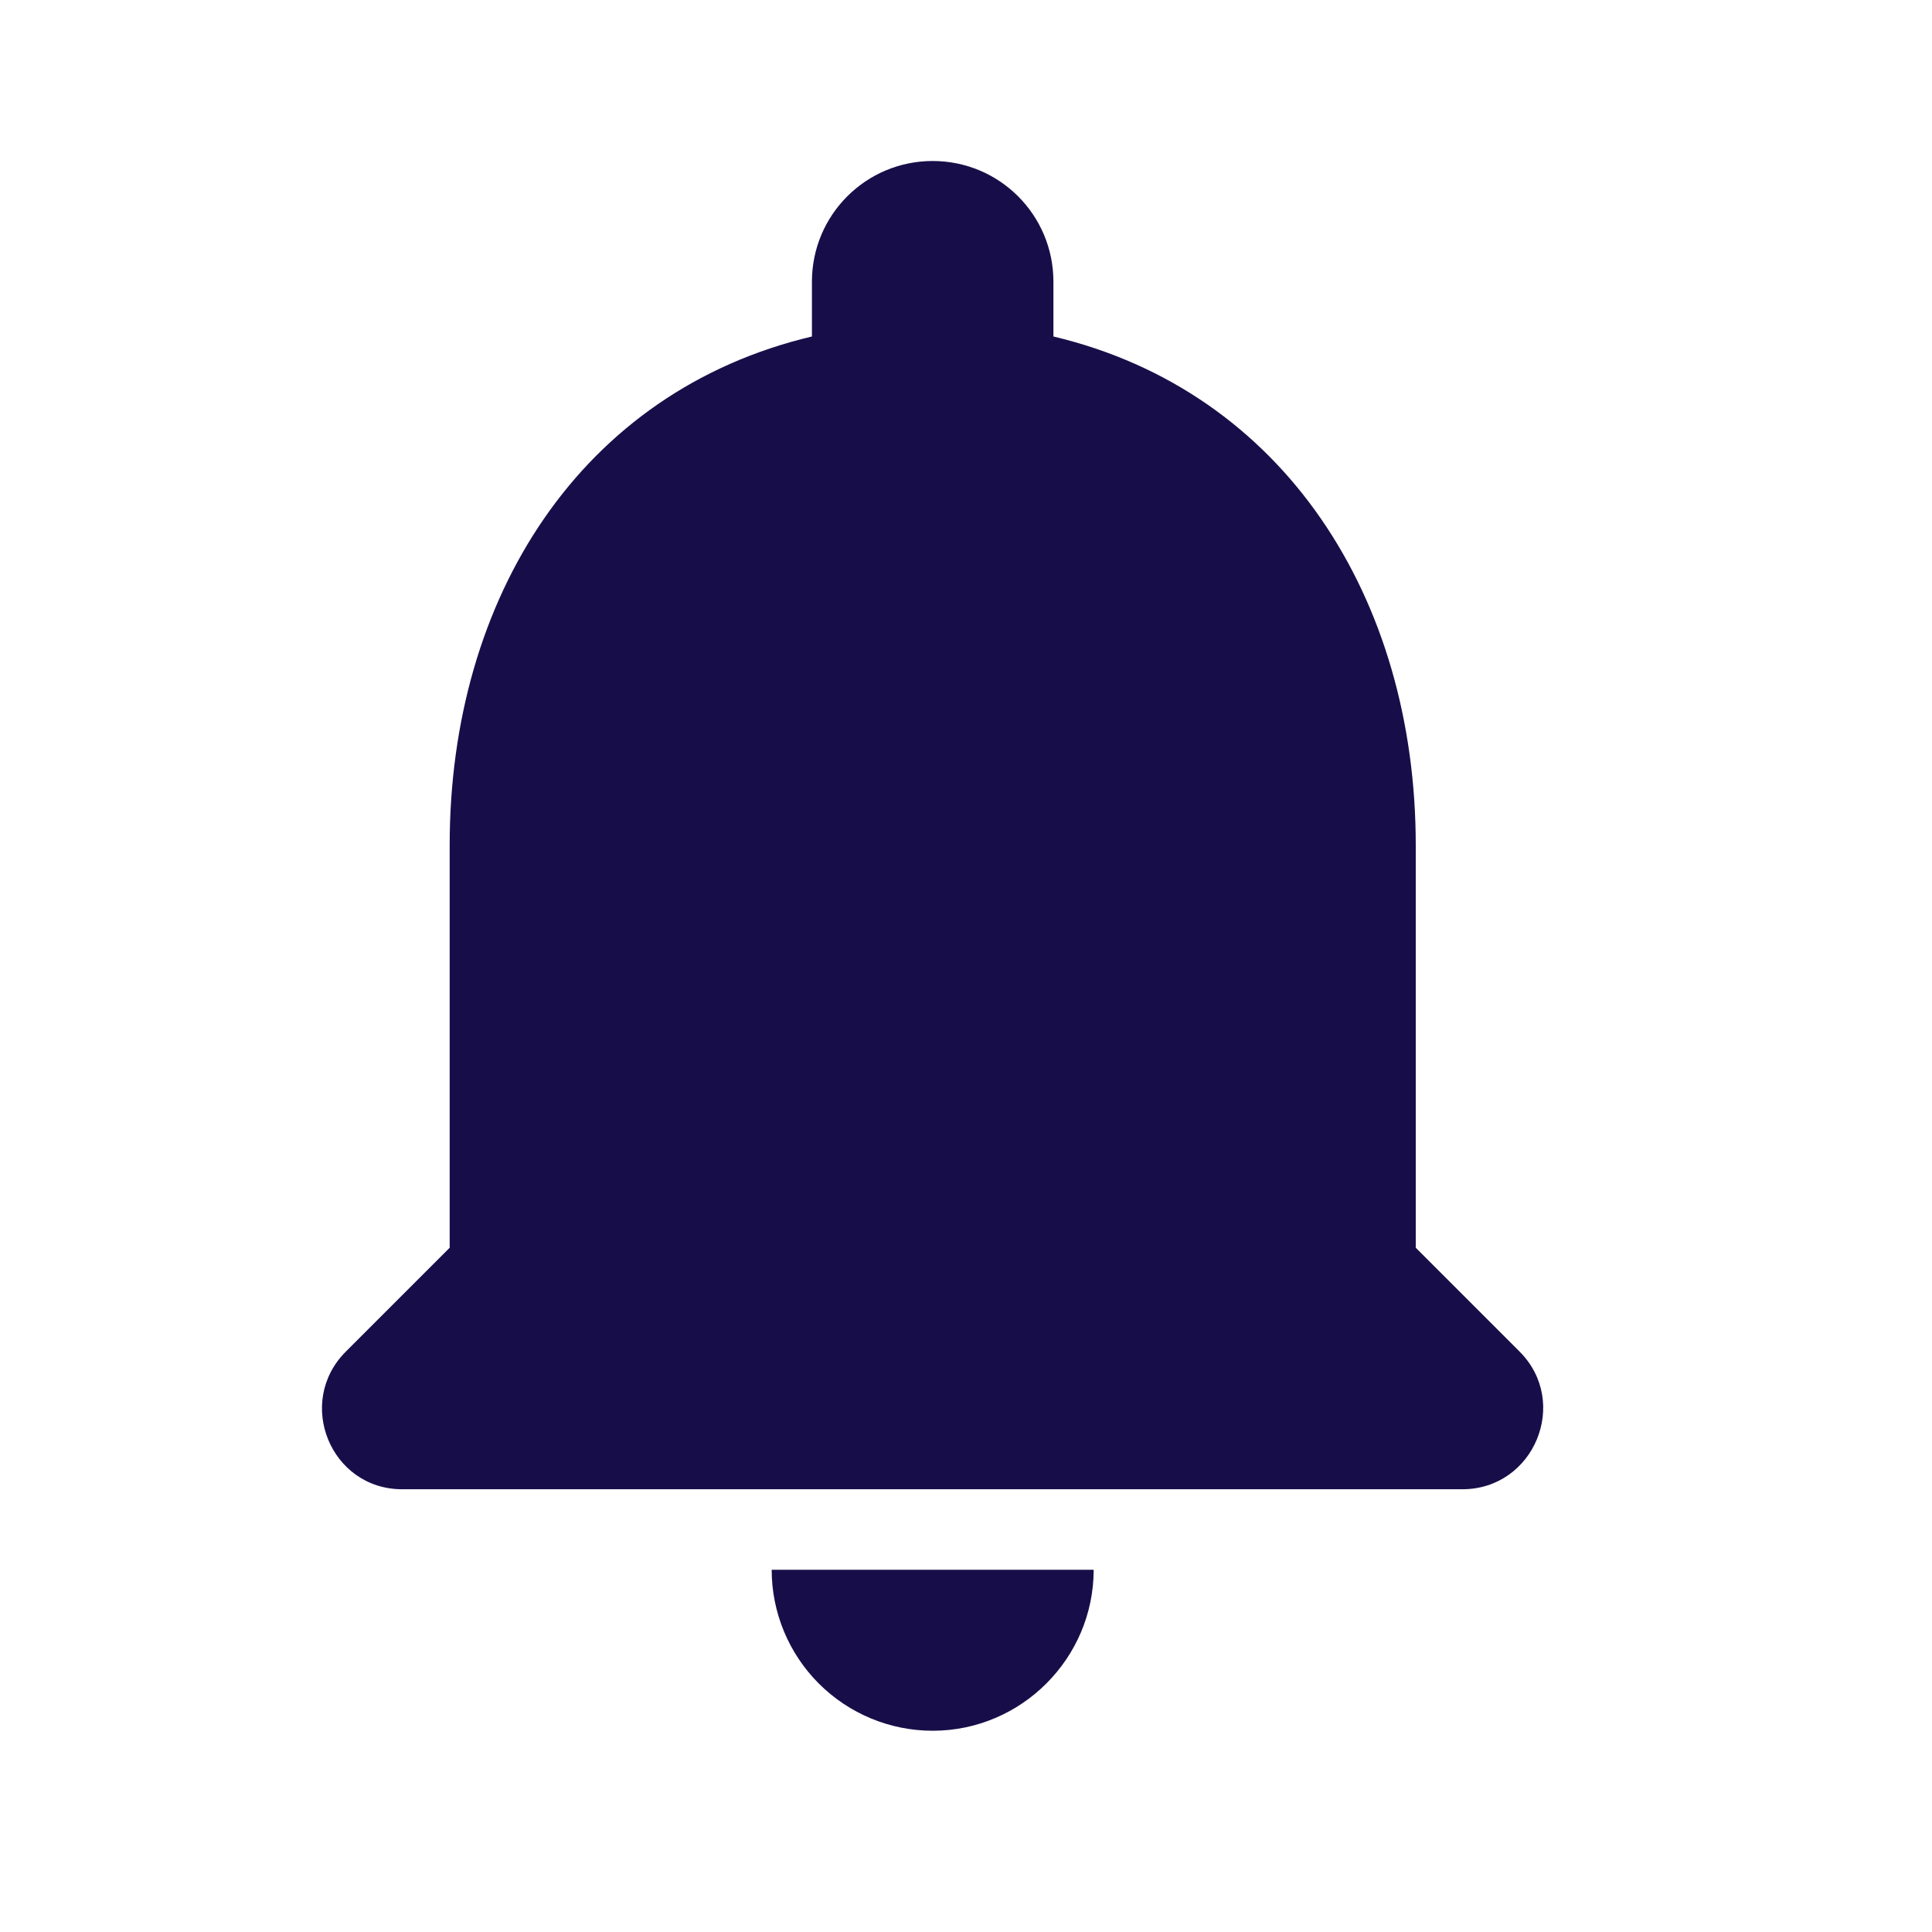
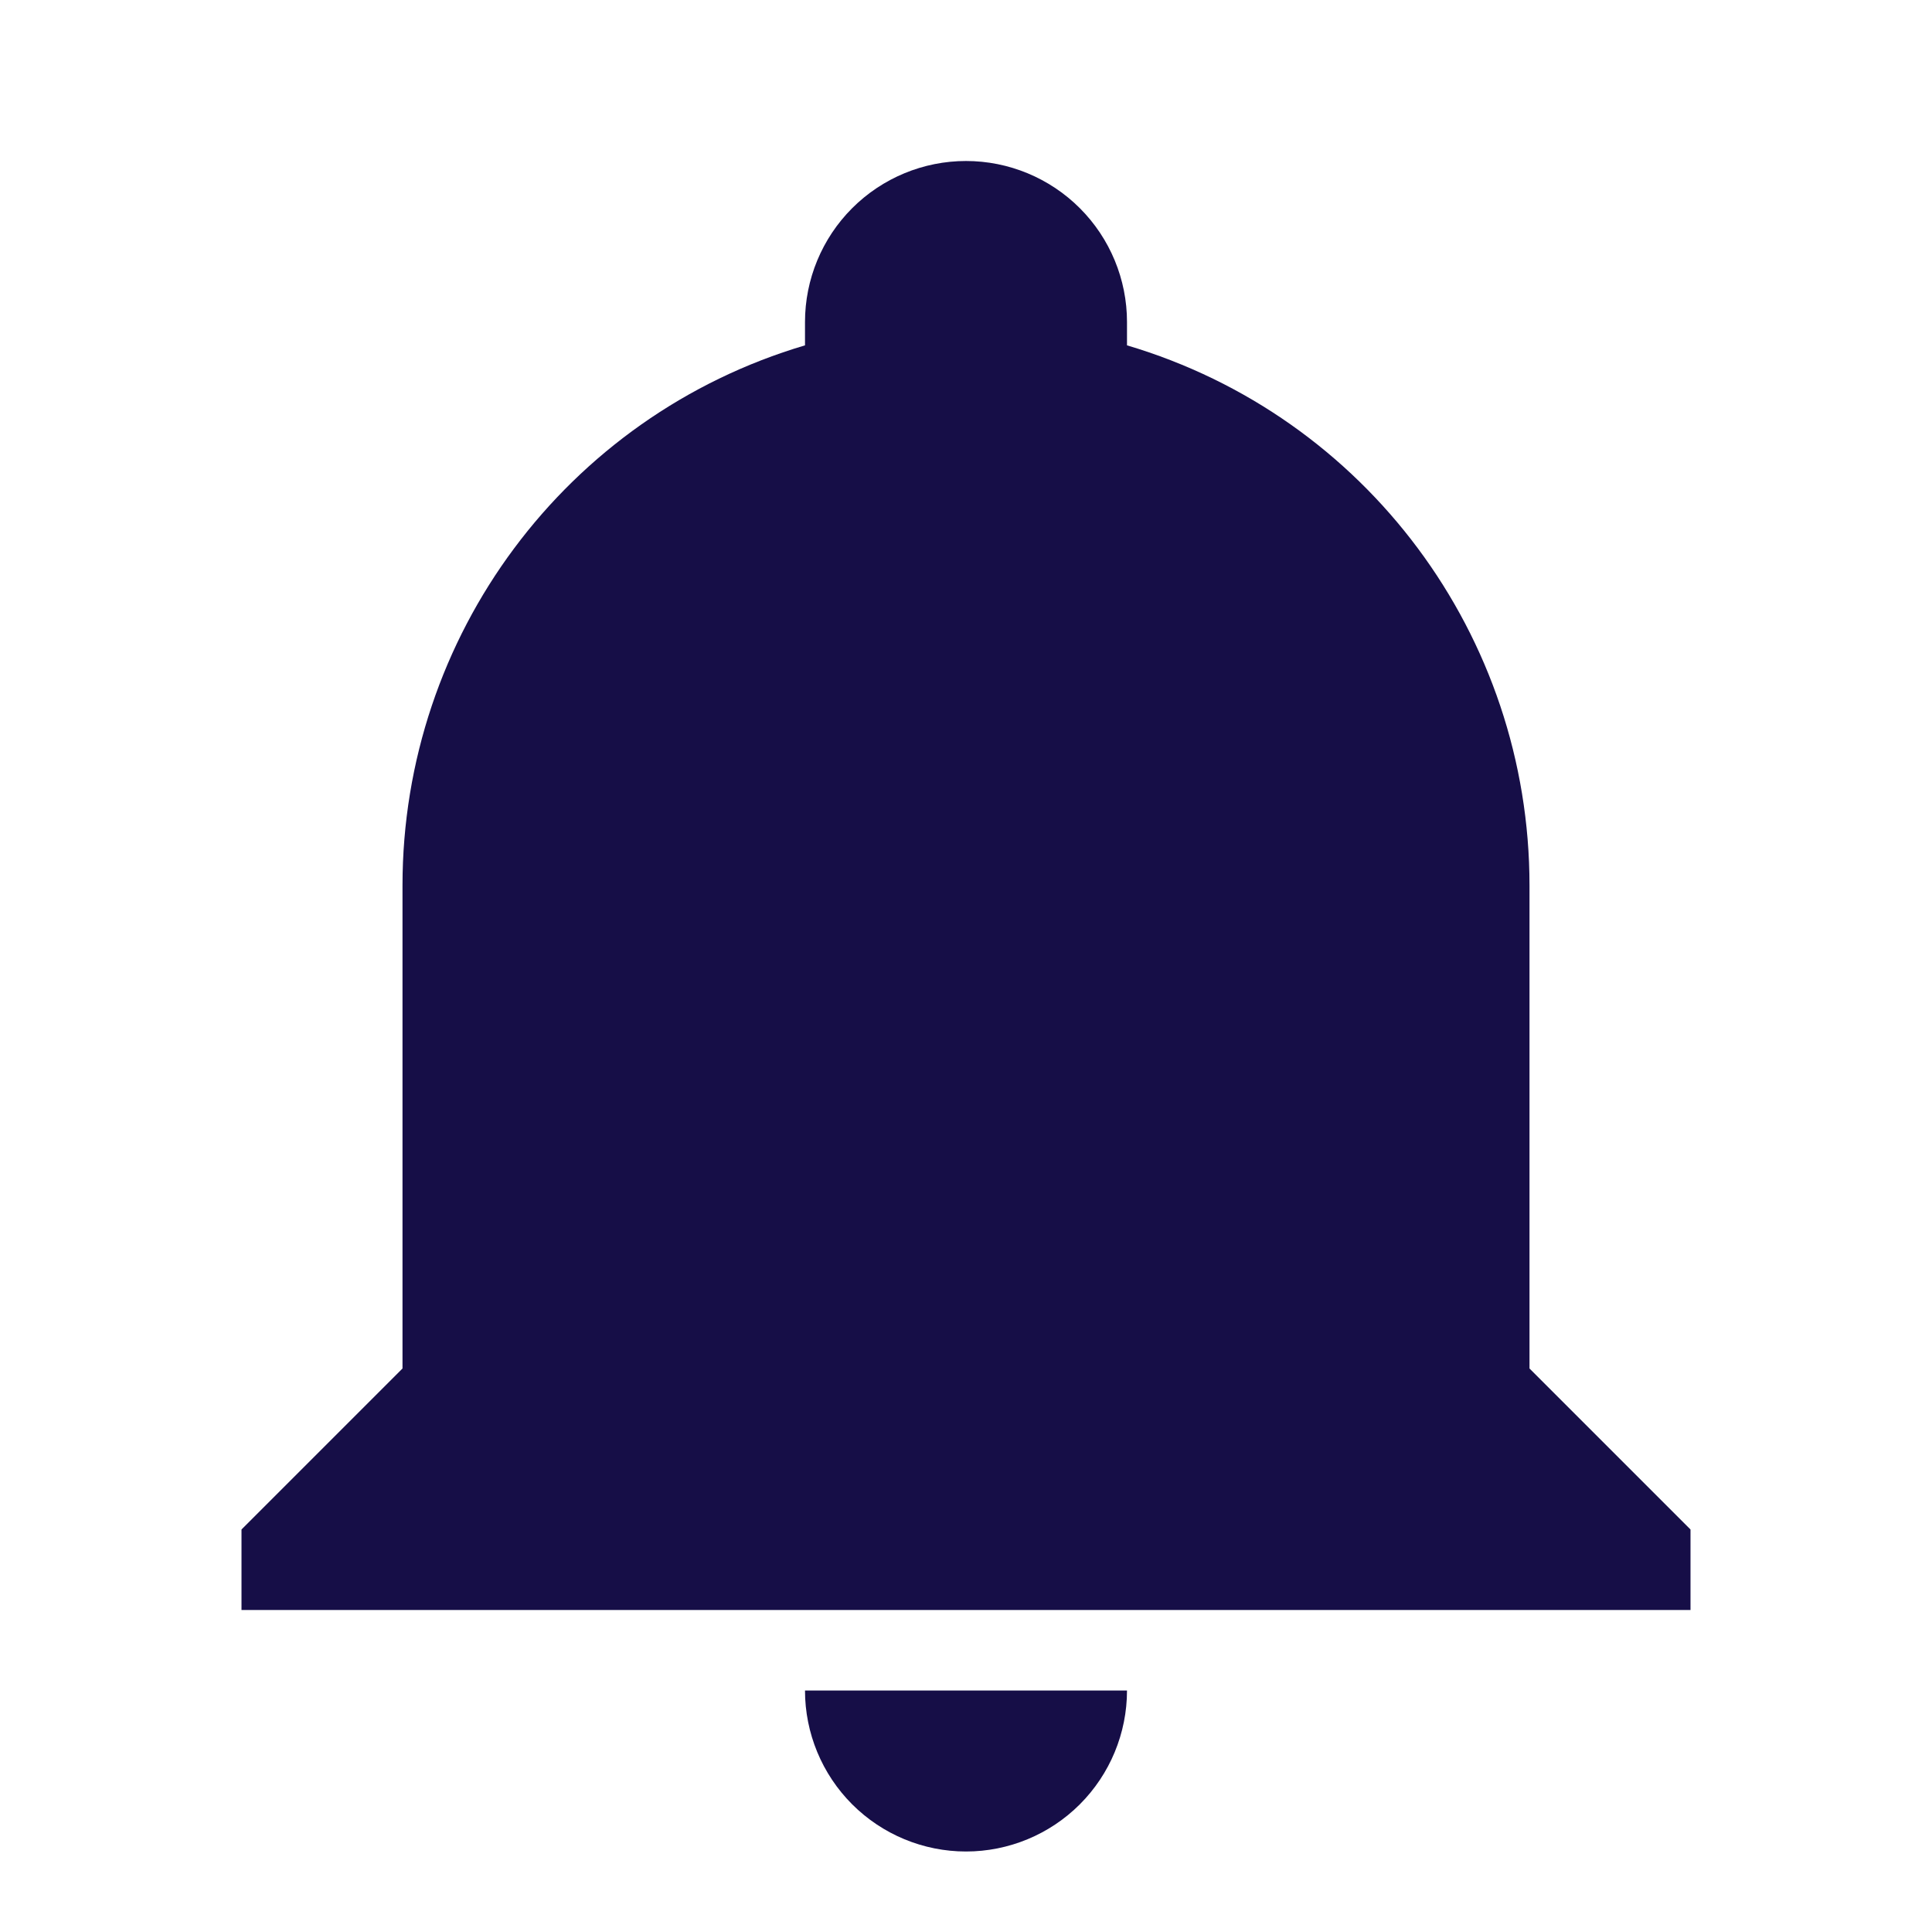
<svg xmlns="http://www.w3.org/2000/svg" width="24" height="24" viewBox="0 0 24 24" fill="none">
-   <path d="M11.586 21.5C12.687 21.5 13.586 20.6 13.586 19.5H9.586C9.586 20.03 9.797 20.539 10.172 20.914C10.547 21.289 11.056 21.5 11.586 21.5ZM17.587 15.5V10.5C17.587 7.43 15.947 4.86 13.086 4.18V3.5C13.086 2.67 12.416 2 11.586 2C10.757 2 10.086 2.67 10.086 3.5V4.18C7.216 4.86 5.586 7.42 5.586 10.5V15.5L4.296 16.79C3.666 17.42 4.106 18.5 4.996 18.5H18.166C19.056 18.5 19.506 17.42 18.877 16.79L17.587 15.5Z" fill="#170E49" />
+   <path d="M21 19V20H3V19L5 17V11C5 7.9 7.03 5.17 10 4.29V4C10 3.47 10.211 2.961 10.586 2.586C10.961 2.211 11.47 2 12 2C12.53 2 13.039 2.211 13.414 2.586C13.789 2.961 14 3.47 14 4V4.29C16.97 5.17 19 7.9 19 11V17L21 19ZM14 21C14 21.53 13.789 22.039 13.414 22.414C13.039 22.789 12.53 23 12 23C11.47 23 10.961 22.789 10.586 22.414C10.211 22.039 10 21.53 10 21" fill="#160E47" />
</svg>
